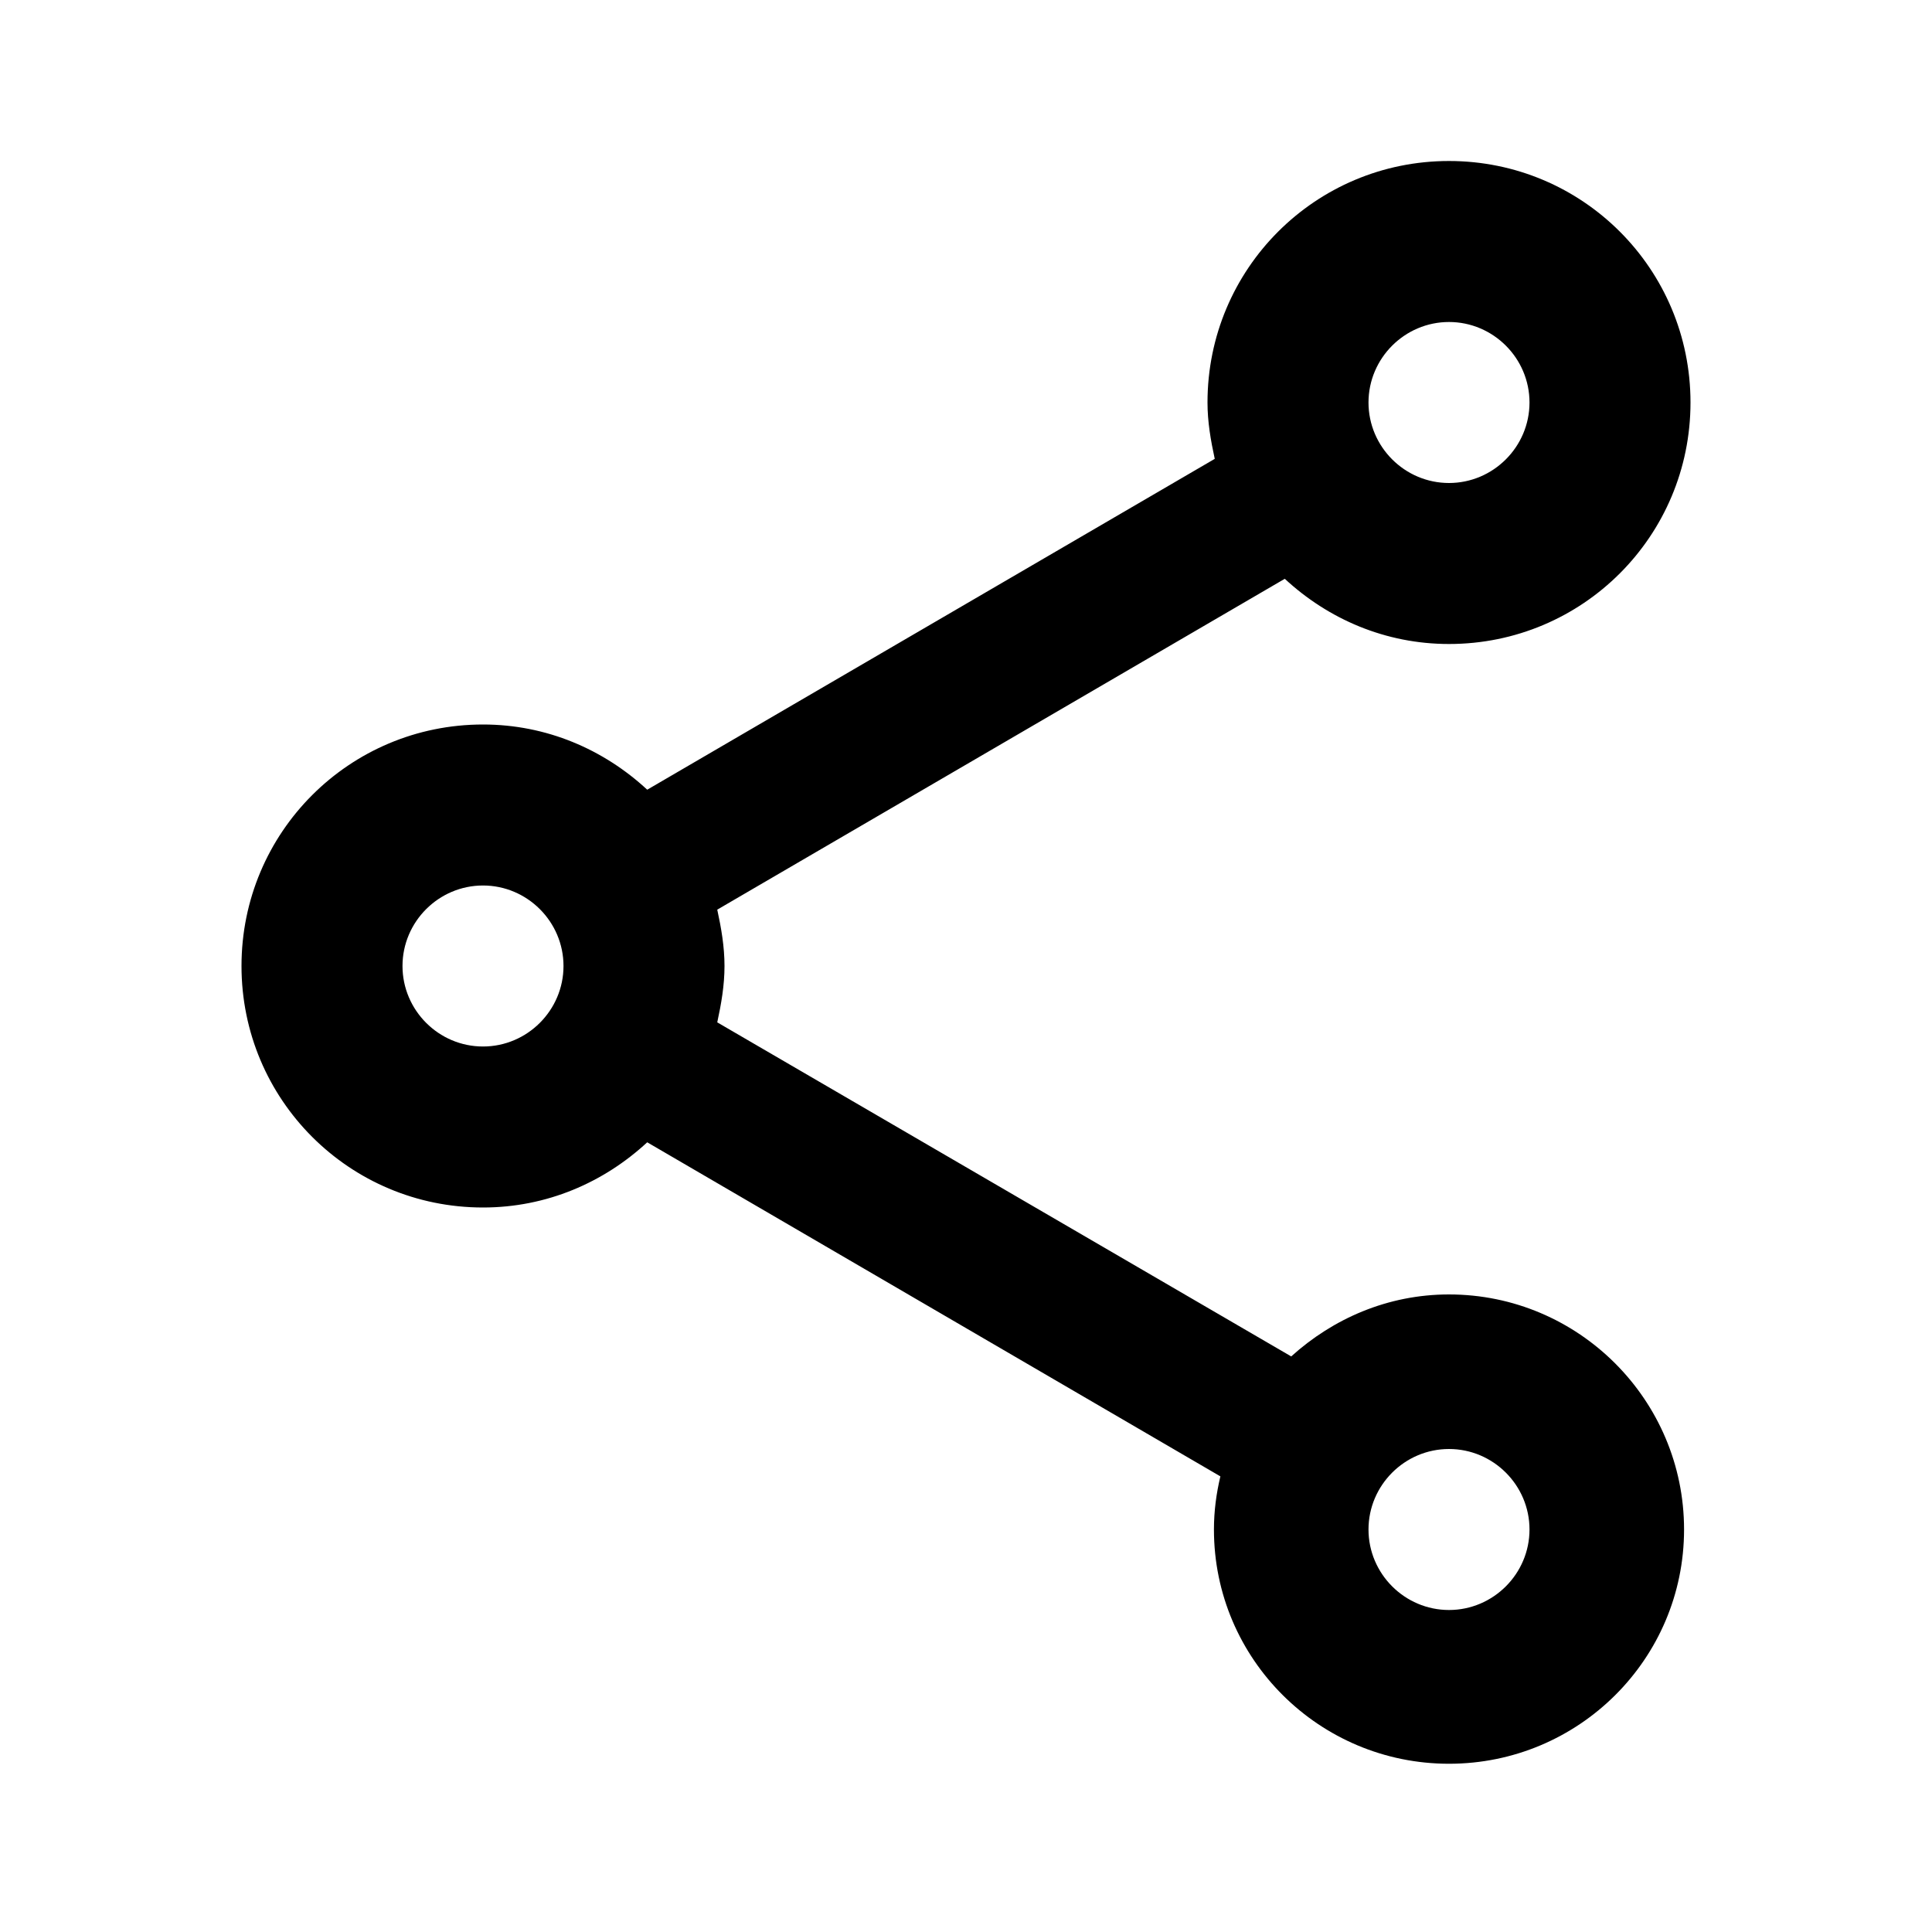
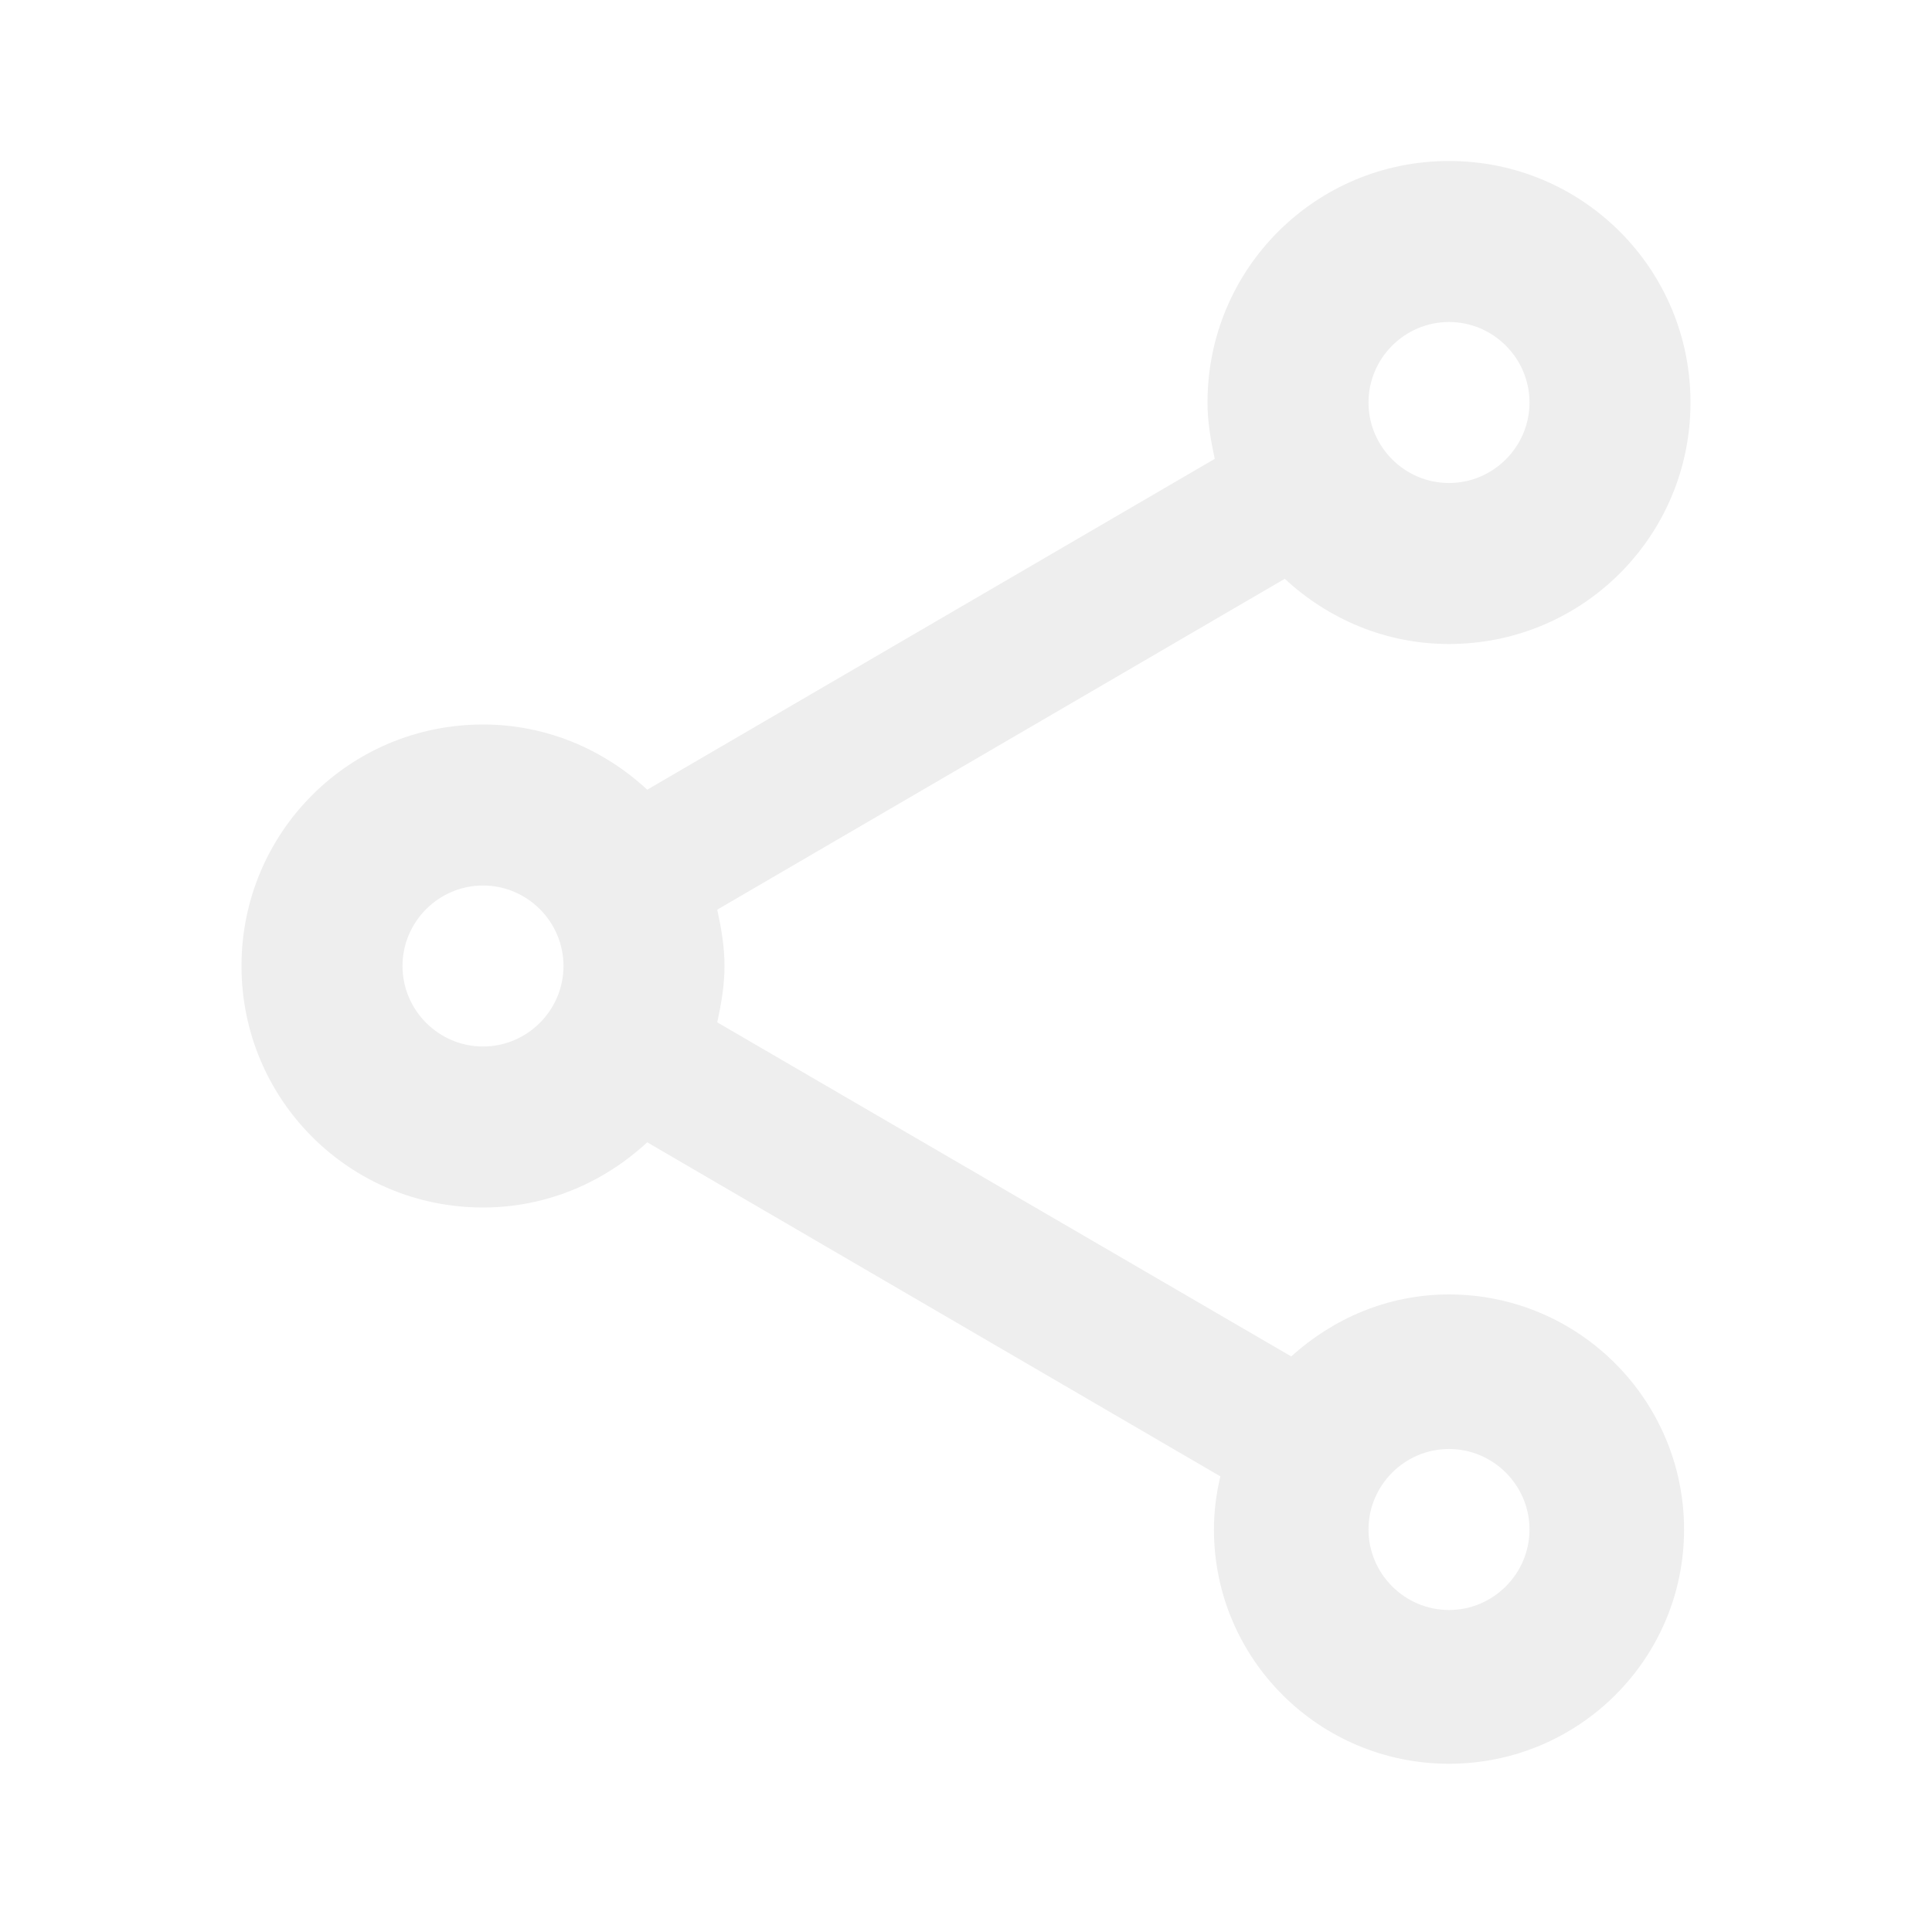
<svg xmlns="http://www.w3.org/2000/svg" version="1.1" id="mdi-share-variant-outline" width="24" height="24" viewBox="0 0 24 24">
-   <path d="M18 16.08C17.24 16.08 16.56 16.38 16.04 16.85L8.91 12.7C8.96 12.47 9 12.24 9 12S8.96 11.53 8.91 11.3L15.96 7.19C16.5 7.69 17.21 8 18 8C19.66 8 21 6.66 21 5S19.66 2 18 2 15 3.34 15 5C15 5.24 15.04 5.47 15.09 5.7L8.04 9.81C7.5 9.31 6.79 9 6 9C4.34 9 3 10.34 3 12S4.34 15 6 15C6.79 15 7.5 14.69 8.04 14.19L15.16 18.34C15.11 18.55 15.08 18.77 15.08 19C15.08 20.61 16.39 21.91 18 21.91S20.92 20.61 20.92 19C20.92 17.39 19.61 16.08 18 16.08M18 4C18.55 4 19 4.45 19 5S18.55 6 18 6 17 5.55 17 5 17.45 4 18 4M6 13C5.45 13 5 12.55 5 12S5.45 11 6 11 7 11.45 7 12 6.55 13 6 13M18 20C17.45 20 17 19.55 17 19S17.45 18 18 18 19 18.45 19 19 18.55 20 18 20Z" />
+   <path fill="#EEEEEE" d="M18 16.08C17.24 16.08 16.56 16.38 16.04 16.85L8.91 12.7C8.96 12.47 9 12.24 9 12S8.96 11.53 8.91 11.3L15.96 7.19C16.5 7.69 17.21 8 18 8C19.66 8 21 6.66 21 5S19.66 2 18 2 15 3.34 15 5C15 5.24 15.04 5.47 15.09 5.7L8.04 9.81C7.5 9.31 6.79 9 6 9C4.34 9 3 10.34 3 12S4.34 15 6 15C6.79 15 7.5 14.69 8.04 14.19L15.16 18.34C15.11 18.55 15.08 18.77 15.08 19C15.08 20.61 16.39 21.91 18 21.91S20.92 20.61 20.92 19C20.92 17.39 19.61 16.08 18 16.08M18 4C18.55 4 19 4.45 19 5S18.55 6 18 6 17 5.55 17 5 17.45 4 18 4M6 13C5.45 13 5 12.55 5 12S5.45 11 6 11 7 11.45 7 12 6.55 13 6 13M18 20C17.45 20 17 19.55 17 19S17.45 18 18 18 19 18.45 19 19 18.55 20 18 20Z" />
</svg>
